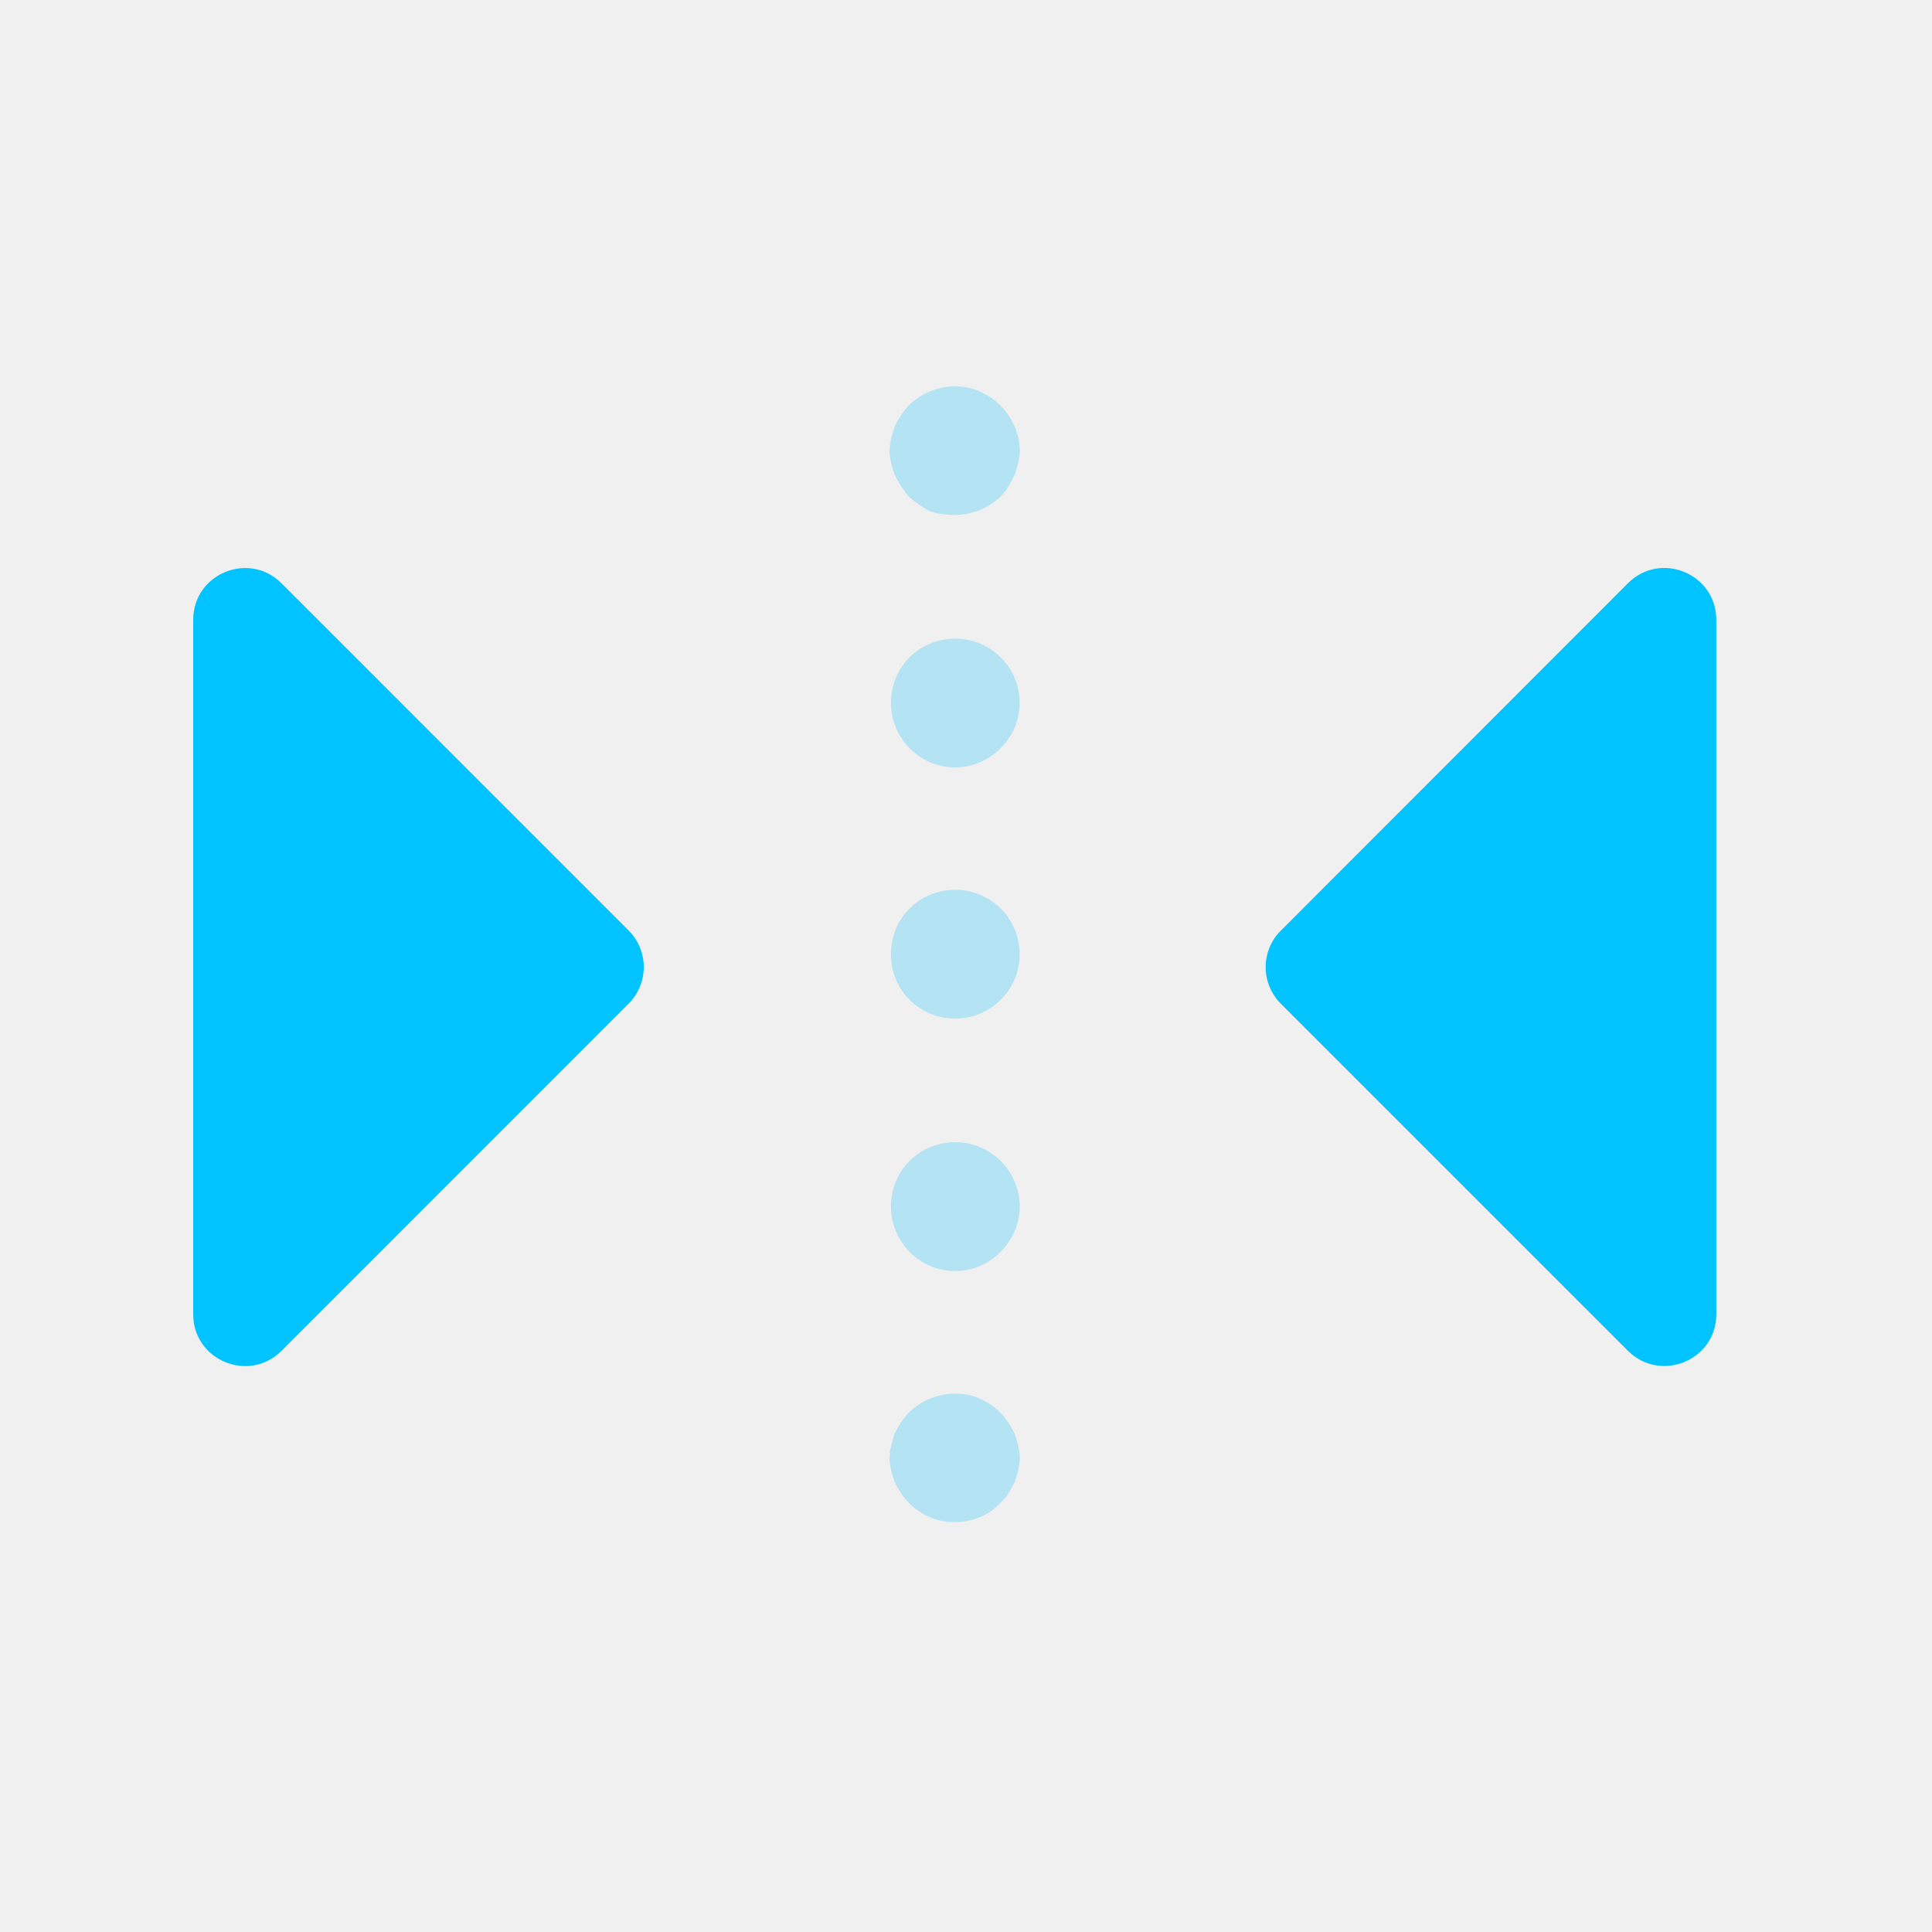
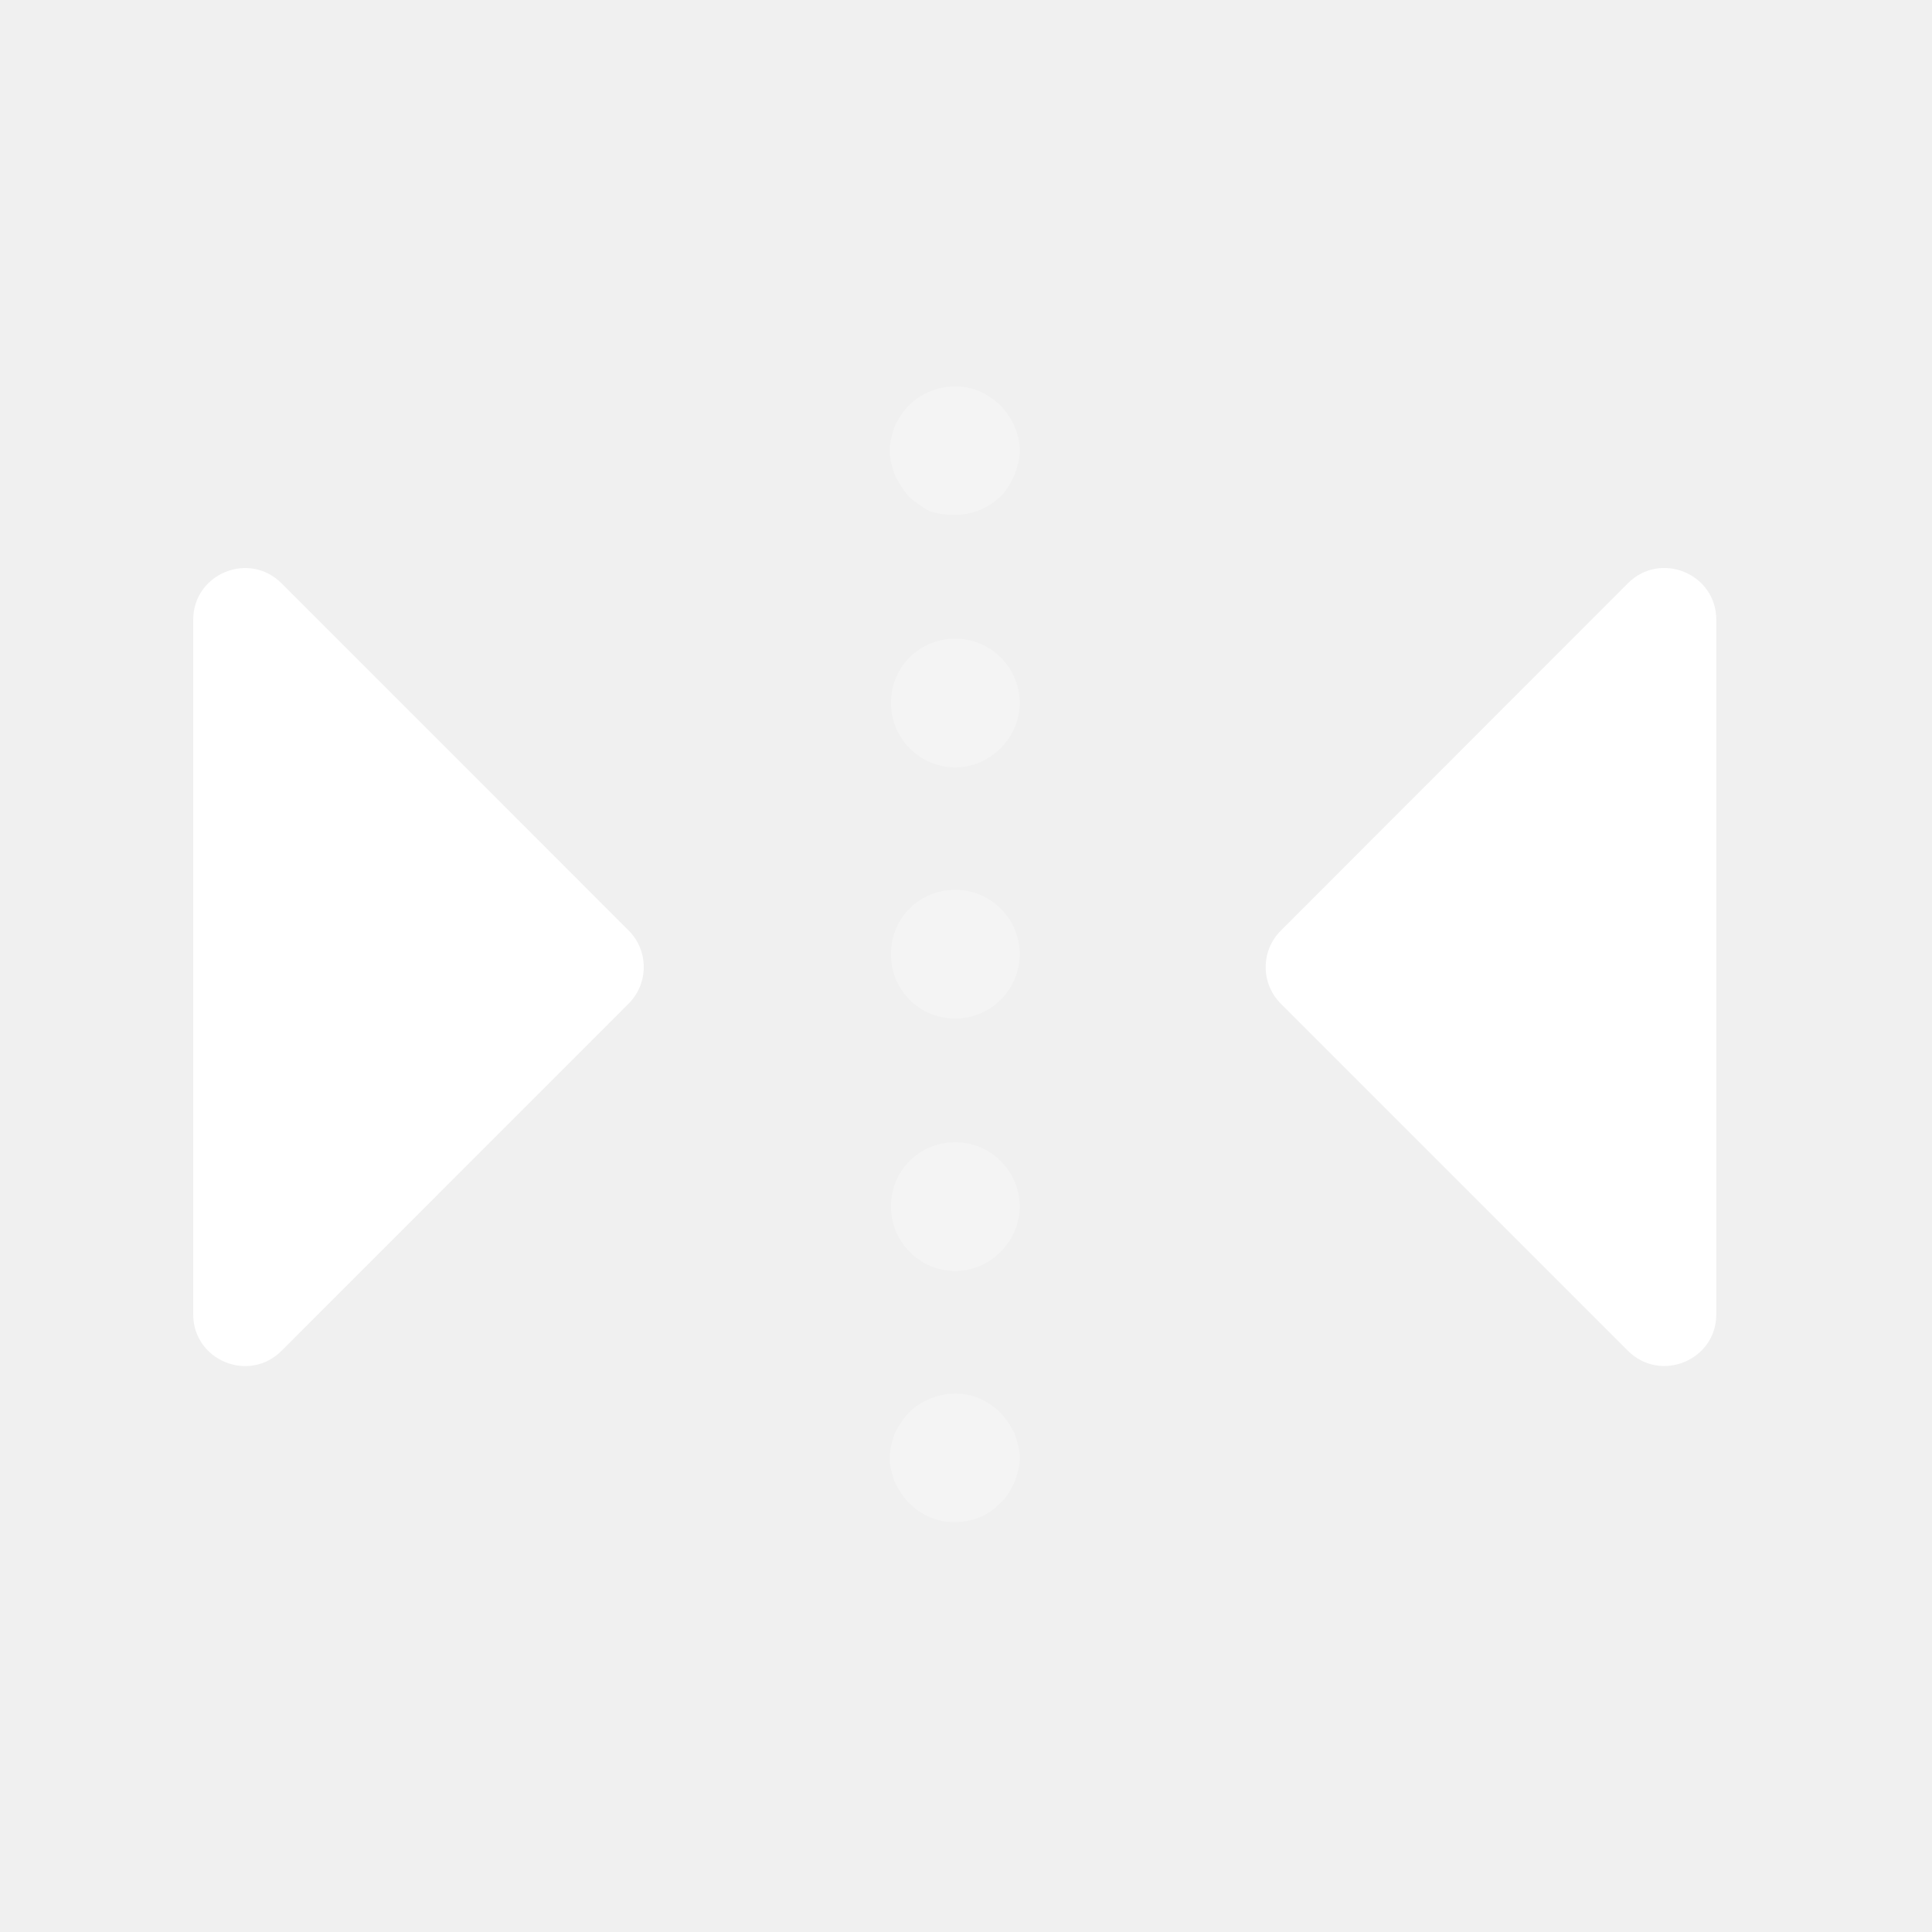
<svg xmlns="http://www.w3.org/2000/svg" width="20px" height="20px" viewBox="0 0 20 20" version="1.1">
  <defs />
  <g id="left-right-active" stroke="none" stroke-width="1" fill="none" fill-rule="evenodd">
    <g id="Flip-Left-Right" transform="translate(2, 4)">
-       <path d="M4.665,2.417 L4.665,9.606 C4.665,10.082 4.089,10.321 3.751,9.984 L0.157,6.389 C-0.051,6.18 -0.051,5.841 0.157,5.633 L3.751,2.038 C4.089,1.701 4.665,1.94 4.665,2.417" id="Fill-1" fill="#00c3ff" transform="translate(2.332533, 6.010929) scale(-1, 1) translate(-2.332533, -6.010929) " />
-       <path d="M7.875,11.757 C7.702,11.757 7.542,11.69 7.409,11.558 C7.355,11.505 7.302,11.423 7.262,11.343 C7.237,11.265 7.209,11.183 7.209,11.09 C7.209,11.01 7.237,10.917 7.262,10.838 C7.302,10.757 7.355,10.677 7.409,10.623 C7.595,10.438 7.89,10.37 8.142,10.477 C8.223,10.517 8.29,10.558 8.355,10.623 C8.409,10.677 8.462,10.757 8.503,10.838 C8.529,10.917 8.557,11.01 8.557,11.09 C8.557,11.183 8.529,11.265 8.503,11.343 C8.462,11.423 8.422,11.505 8.355,11.558 C8.237,11.69 8.063,11.757 7.875,11.757 Z M7.223,3.278 C7.223,2.904 7.516,2.611 7.89,2.611 C8.25,2.611 8.556,2.904 8.556,3.278 C8.556,3.638 8.25,3.944 7.89,3.944 C7.516,3.944 7.223,3.638 7.223,3.278 Z M7.223,5.878 C7.223,5.504 7.516,5.211 7.89,5.211 C8.25,5.211 8.556,5.504 8.556,5.878 C8.556,6.25 8.25,6.544 7.89,6.544 C7.516,6.544 7.223,6.25 7.223,5.878 Z M7.223,8.491 C7.223,8.118 7.516,7.824 7.89,7.824 C8.25,7.824 8.556,8.118 8.556,8.491 C8.556,8.851 8.25,9.158 7.89,9.158 C7.516,9.158 7.223,8.851 7.223,8.491 Z M7.875,1.331 C7.795,1.331 7.702,1.318 7.623,1.291 C7.542,1.25 7.475,1.196 7.409,1.143 C7.355,1.078 7.302,0.998 7.262,0.916 C7.237,0.838 7.209,0.756 7.209,0.664 C7.209,0.583 7.237,0.491 7.262,0.411 C7.302,0.331 7.355,0.25 7.409,0.196 C7.595,0.011 7.89,-0.056 8.142,0.051 C8.223,0.09 8.29,0.131 8.355,0.196 C8.475,0.318 8.557,0.491 8.557,0.664 C8.557,0.756 8.529,0.838 8.503,0.916 C8.462,0.998 8.422,1.078 8.355,1.143 C8.223,1.264 8.063,1.331 7.875,1.331 Z" id="Combined-Shape" fill-opacity="0.25" fill="#00c3ff" />
-       <path d="M11.102,9.606 L11.102,2.416 C11.102,1.939 11.679,1.7 12.017,2.038 L15.61,5.634 C15.819,5.842 15.819,6.18 15.61,6.39 L12.017,9.983 C11.679,10.32 11.102,10.082 11.102,9.606" id="Fill-3" fill="#00c3ff" transform="translate(13.4345, 6.010396) scale(-1, 1) translate(-13.4345, -6.010396) " />
+       <path d="M4.665,2.417 L4.665,9.606 C4.665,10.082 4.089,10.321 3.751,9.984 L0.157,6.389 C-0.051,6.18 -0.051,5.841 0.157,5.633 L3.751,2.038 C4.089,1.701 4.665,1.94 4.665,2.417" id="Fill-1" fill="#ffffff" transform="translate(2.332533, 6.010929) scale(-1, 1) translate(-2.332533, -6.010929) " />
+       <path d="M7.875,11.757 C7.702,11.757 7.542,11.69 7.409,11.558 C7.355,11.505 7.302,11.423 7.262,11.343 C7.237,11.265 7.209,11.183 7.209,11.09 C7.209,11.01 7.237,10.917 7.262,10.838 C7.302,10.757 7.355,10.677 7.409,10.623 C7.595,10.438 7.89,10.37 8.142,10.477 C8.223,10.517 8.29,10.558 8.355,10.623 C8.409,10.677 8.462,10.757 8.503,10.838 C8.529,10.917 8.557,11.01 8.557,11.09 C8.557,11.183 8.529,11.265 8.503,11.343 C8.462,11.423 8.422,11.505 8.355,11.558 C8.237,11.69 8.063,11.757 7.875,11.757 Z M7.223,3.278 C7.223,2.904 7.516,2.611 7.89,2.611 C8.25,2.611 8.556,2.904 8.556,3.278 C8.556,3.638 8.25,3.944 7.89,3.944 C7.516,3.944 7.223,3.638 7.223,3.278 Z M7.223,5.878 C7.223,5.504 7.516,5.211 7.89,5.211 C8.25,5.211 8.556,5.504 8.556,5.878 C8.556,6.25 8.25,6.544 7.89,6.544 C7.516,6.544 7.223,6.25 7.223,5.878 Z M7.223,8.491 C7.223,8.118 7.516,7.824 7.89,7.824 C8.25,7.824 8.556,8.118 8.556,8.491 C8.556,8.851 8.25,9.158 7.89,9.158 C7.516,9.158 7.223,8.851 7.223,8.491 Z M7.875,1.331 C7.795,1.331 7.702,1.318 7.623,1.291 C7.542,1.25 7.475,1.196 7.409,1.143 C7.355,1.078 7.302,0.998 7.262,0.916 C7.237,0.838 7.209,0.756 7.209,0.664 C7.209,0.583 7.237,0.491 7.262,0.411 C7.302,0.331 7.355,0.25 7.409,0.196 C7.595,0.011 7.89,-0.056 8.142,0.051 C8.223,0.09 8.29,0.131 8.355,0.196 C8.475,0.318 8.557,0.491 8.557,0.664 C8.557,0.756 8.529,0.838 8.503,0.916 C8.462,0.998 8.422,1.078 8.355,1.143 C8.223,1.264 8.063,1.331 7.875,1.331 Z" id="Combined-Shape" fill-opacity="0.25" fill="#ffffff" />
+       <path d="M11.102,9.606 L11.102,2.416 C11.102,1.939 11.679,1.7 12.017,2.038 L15.61,5.634 C15.819,5.842 15.819,6.18 15.61,6.39 L12.017,9.983 C11.679,10.32 11.102,10.082 11.102,9.606" id="Fill-3" fill="#ffffff" transform="translate(13.4345, 6.010396) scale(-1, 1) translate(-13.4345, -6.010396) " />
    </g>
  </g>
</svg>
